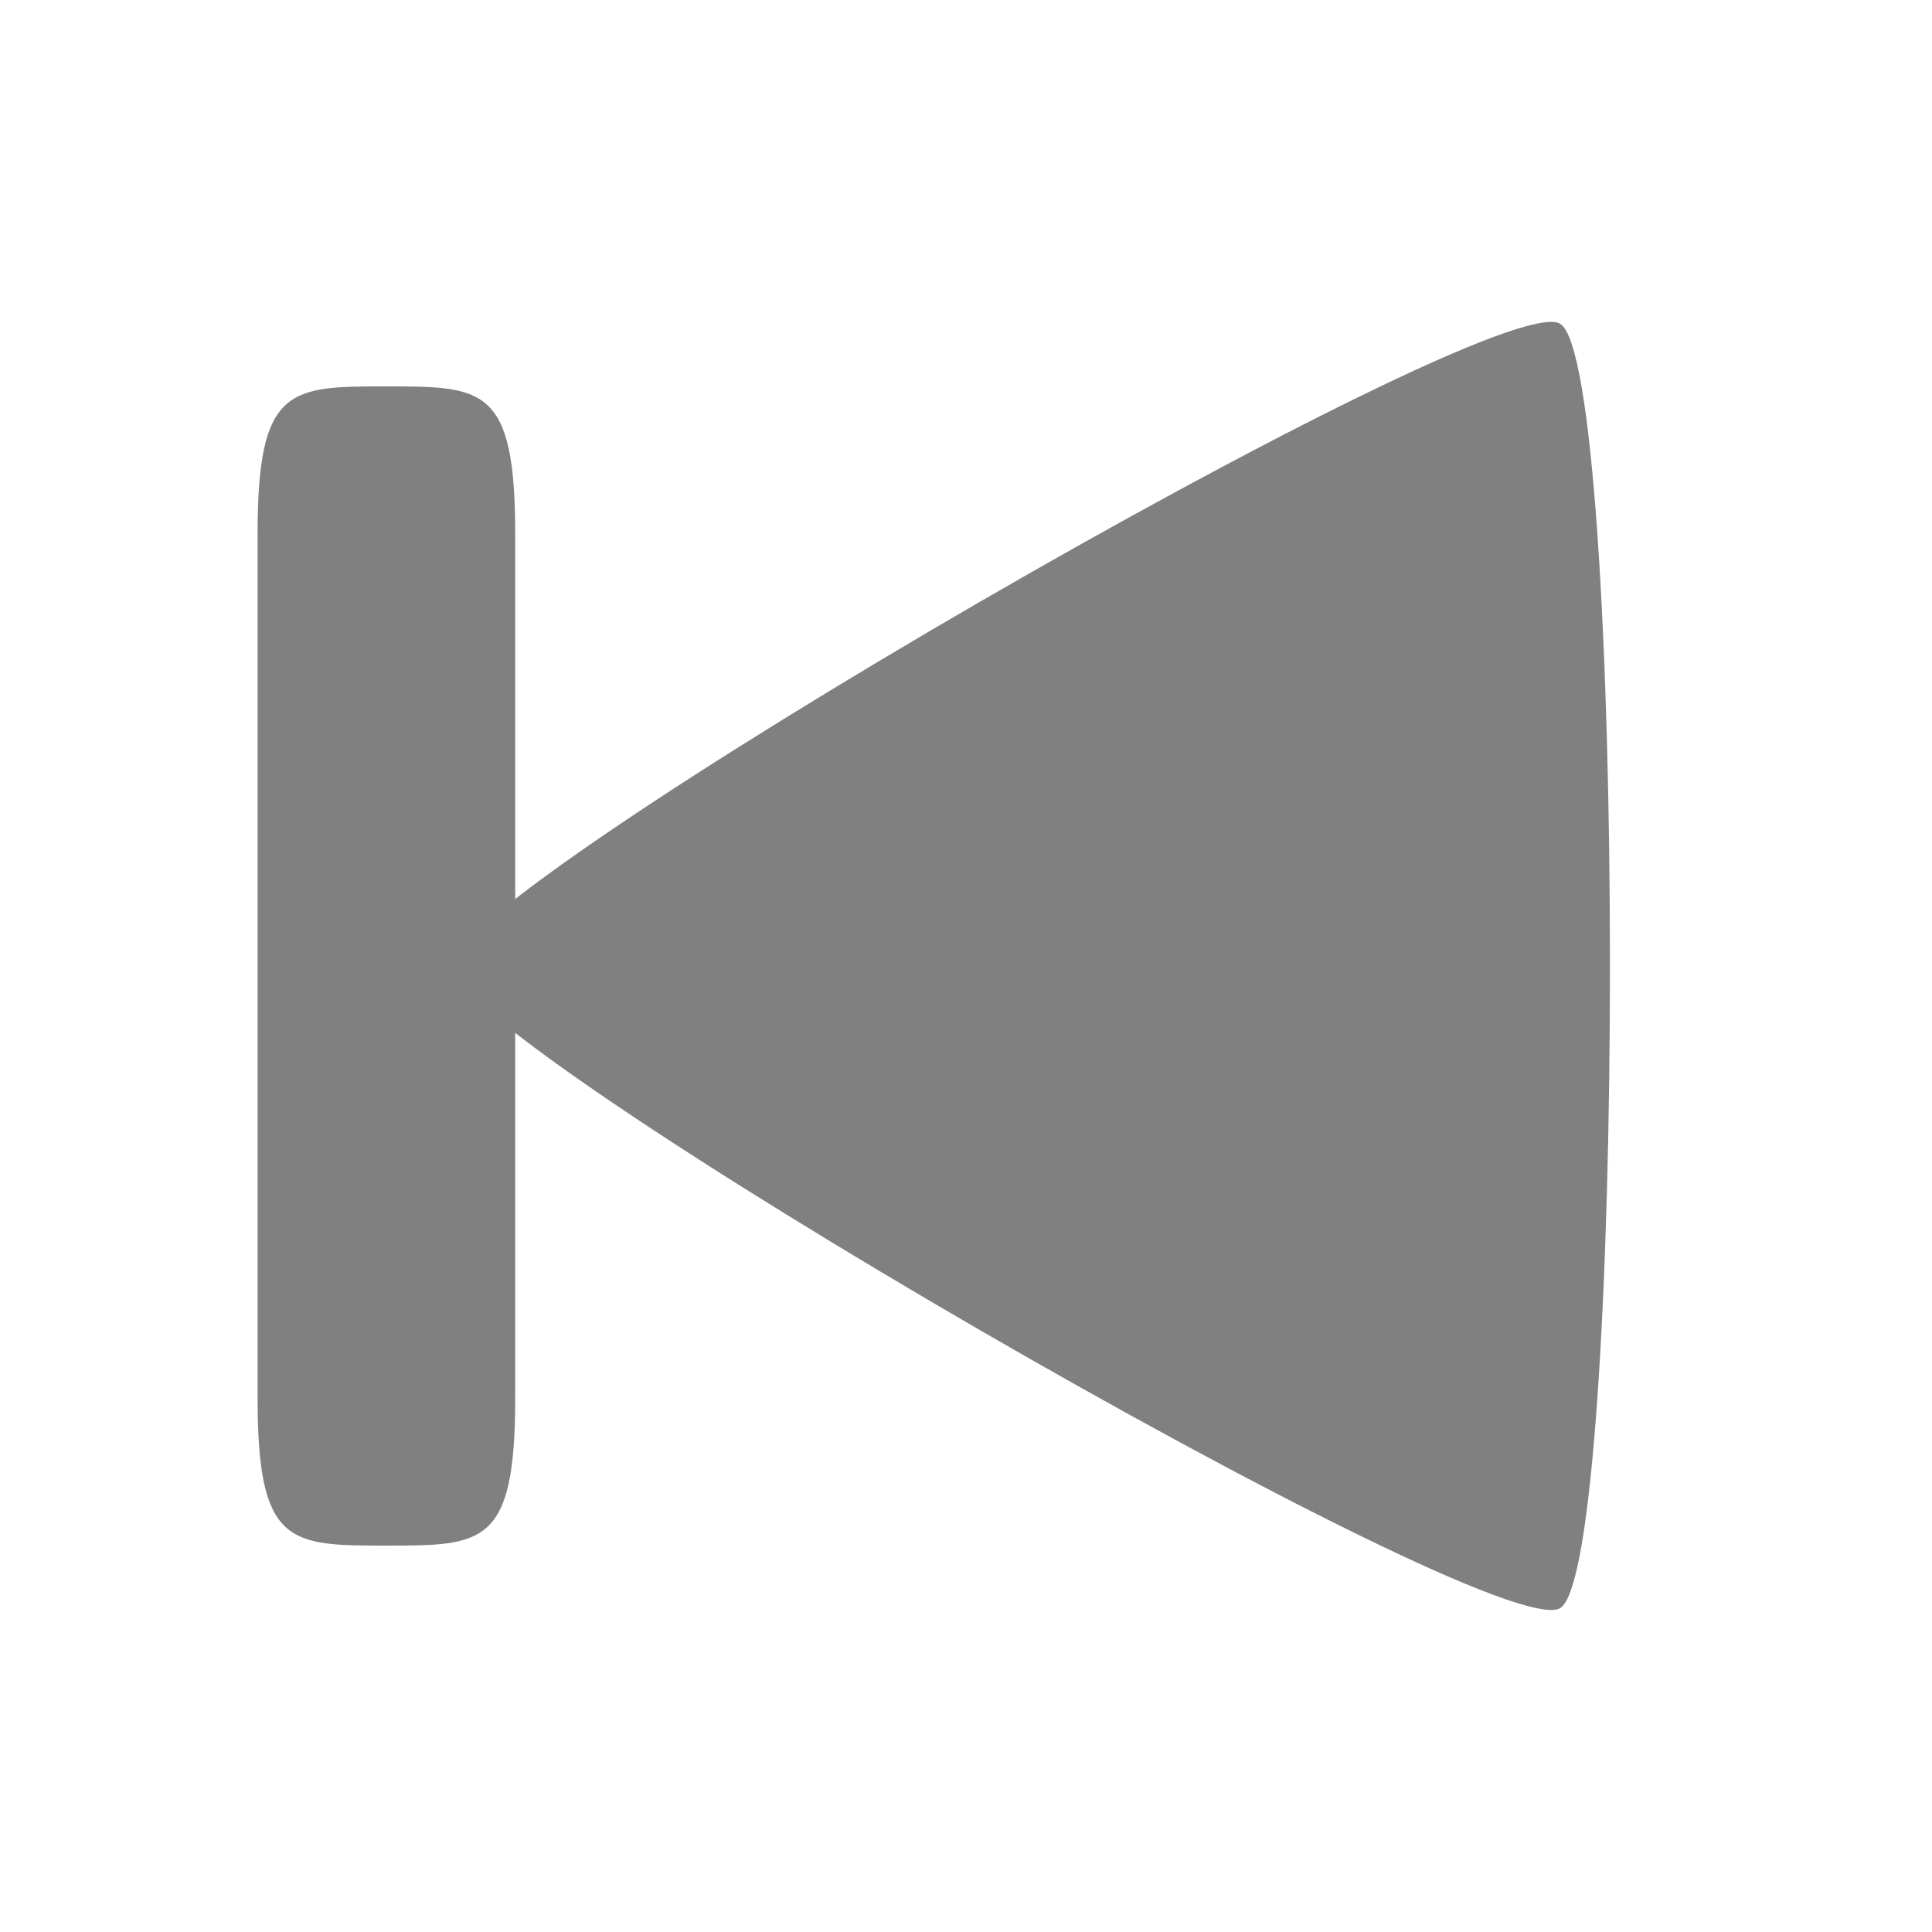
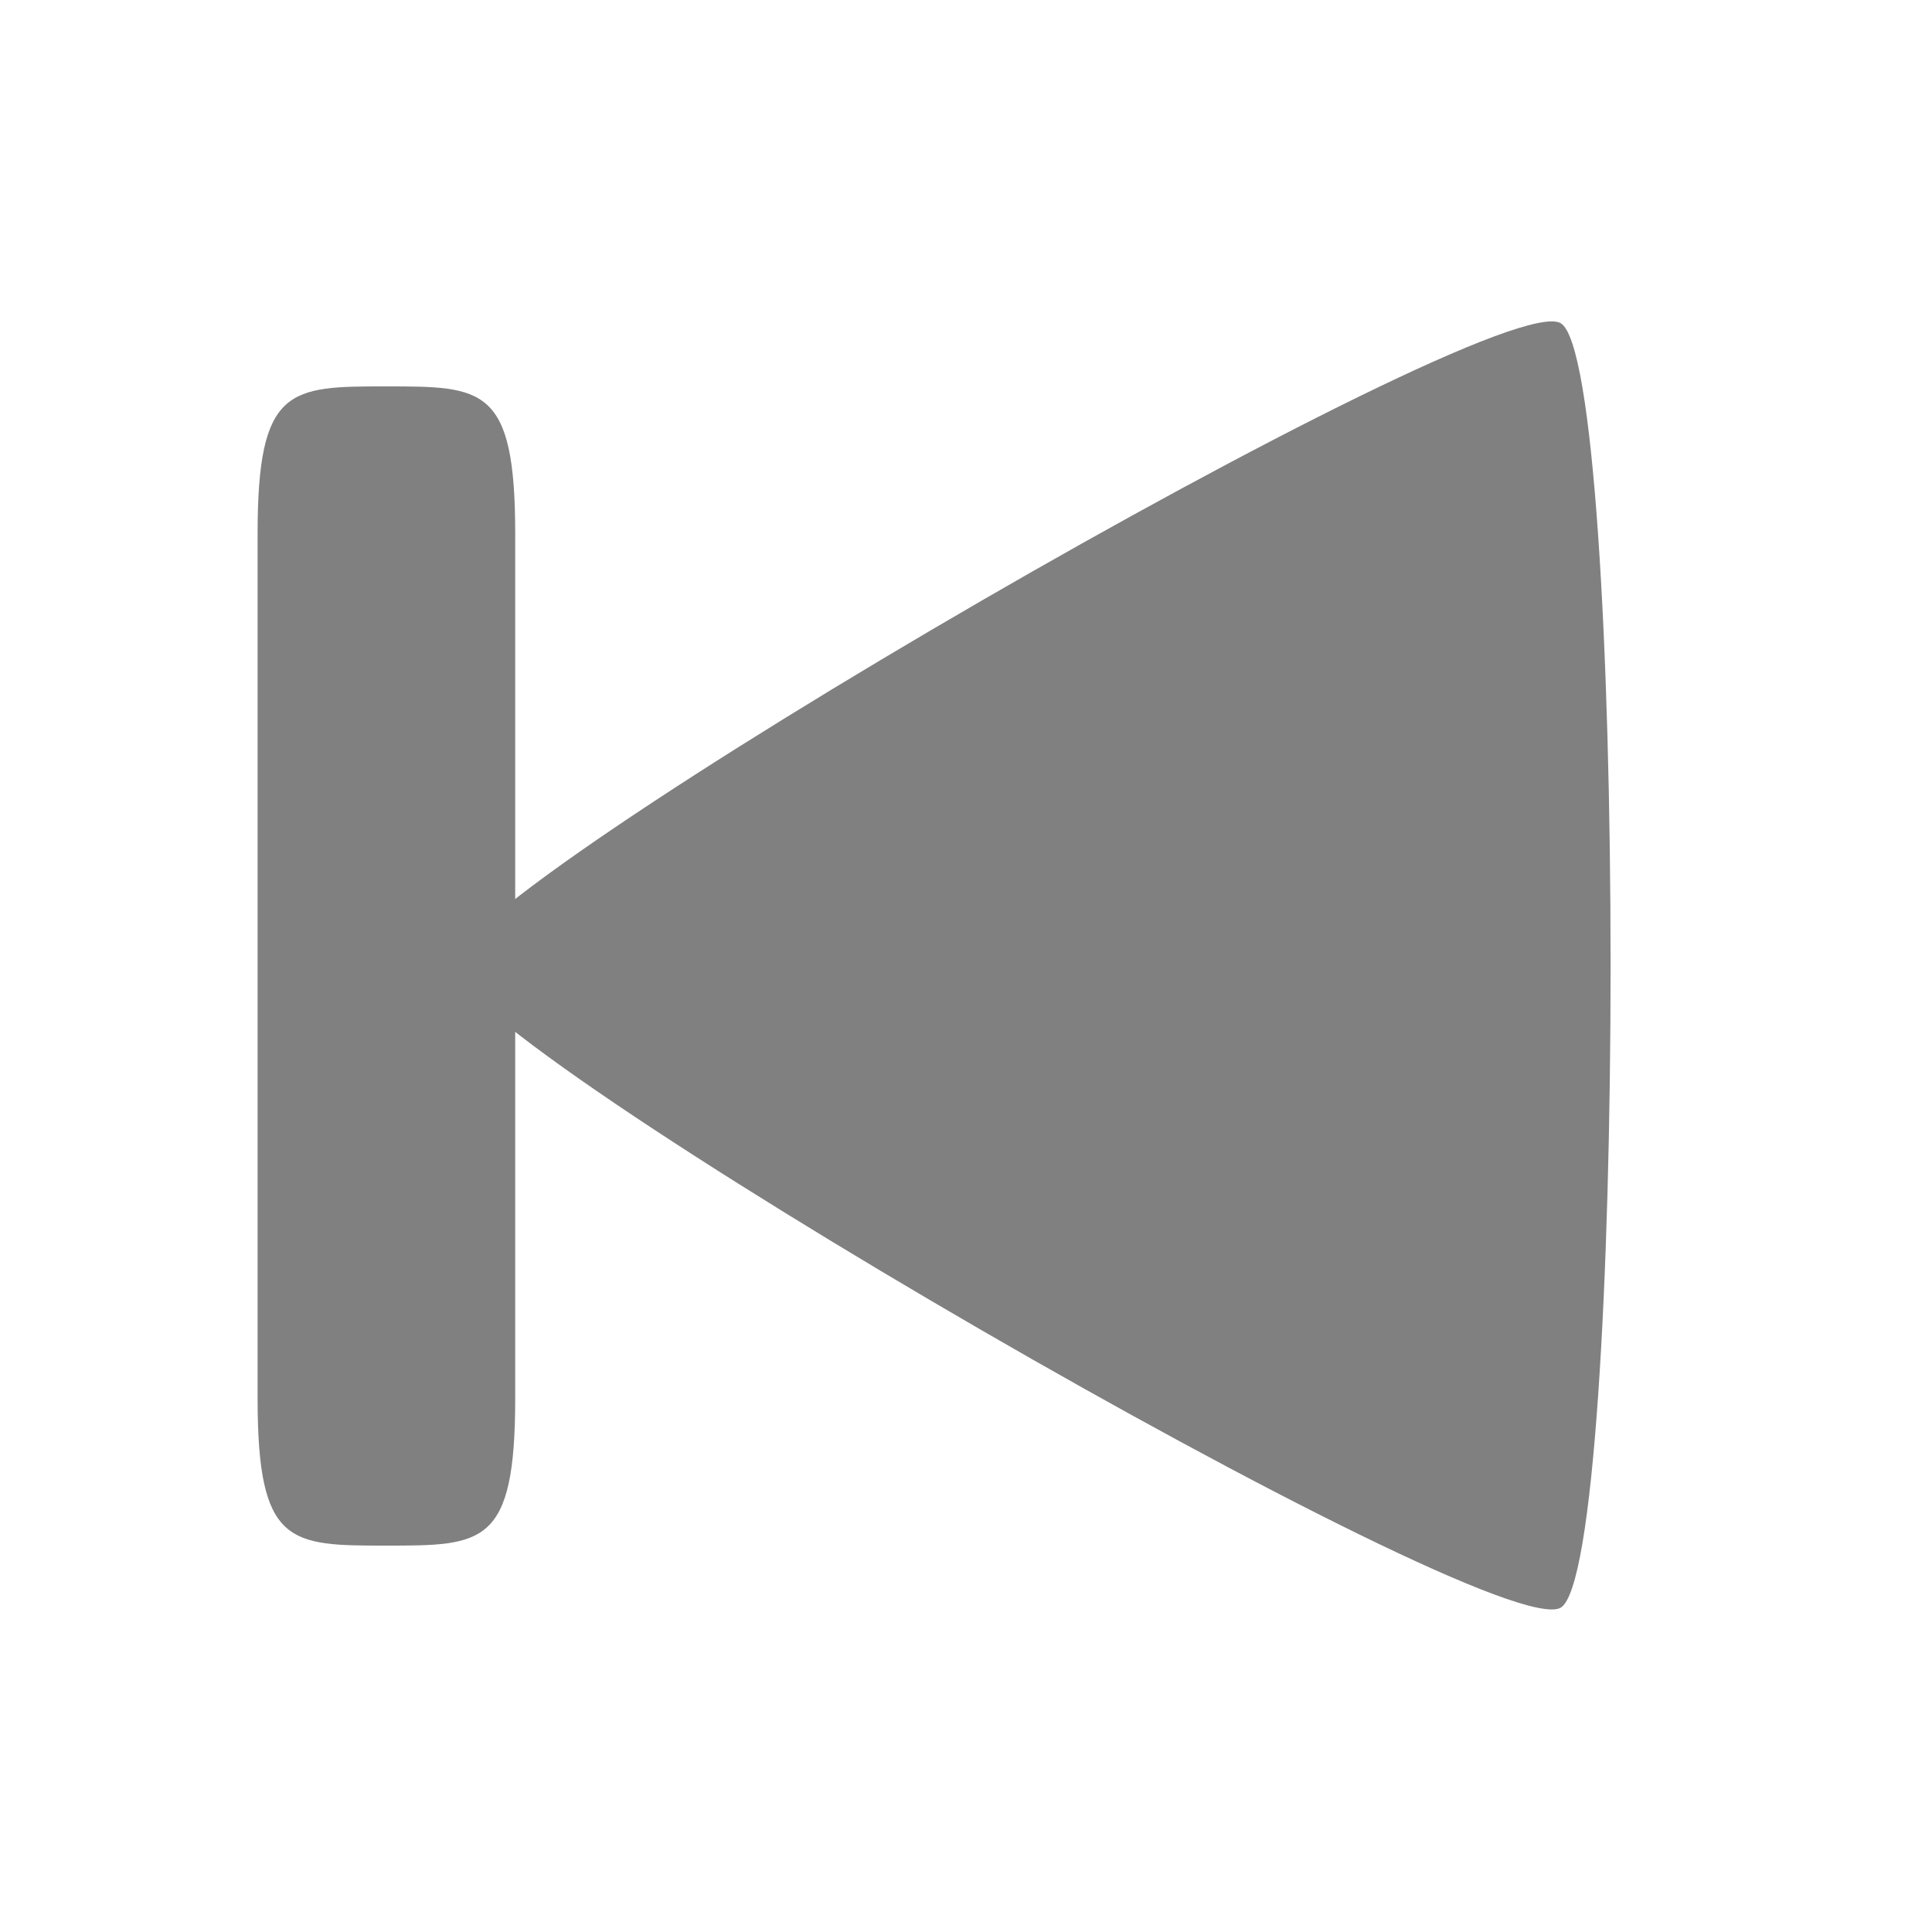
- <svg xmlns="http://www.w3.org/2000/svg" width="90" height="90" id="svg3747" version="1.1">
-   <defs id="defs3749" />
-   <g id="layer1" transform="translate(-144,-962.3622)">
-     <g transform="translate(-198,611)" id="g4171">
-       <rect style="opacity:0.01;color:#000000;fill:none;stroke:none;stroke-width:2;marker:none;visibility:visible;display:inline;overflow:visible;enable-background:accumulate" id="rect4173" width="90" height="90" x="342" y="351.362" />
-       <path id="path4185" d="m 360,369.362 c -4.5,0 -6,2e-5 -6,6.848 l 0,40.304 c 0,6.848 1.5,6.848 6,6.848 4.5,5e-5 6,-2e-5 6,-6.848 l 0,-40.304 c 0,-6.848 -1.5,-6.848 -6,-6.848 z" style="color:#000000;fill:#808080;fill-opacity:1;fill-rule:nonzero;stroke:none;stroke-width:2;marker:none;visibility:visible;display:inline;overflow:visible;enable-background:accumulate" />
-       <path style="color:#000000;fill:#808080;fill-opacity:1;fill-rule:nonzero;stroke:none;stroke-width:3;marker:none;visibility:visible;display:inline;overflow:visible;enable-background:accumulate" id="path4984" d="m 113.915,179.144 c -0.525,0.303 -8.746,-4.444 -8.746,-5.05 0,-0.606 8.222,-5.353 8.746,-5.05 0.525,0.303 0.525,9.797 0,10.1 z" transform="matrix(5.908085,0,0,5.924585,-258.3477,-635.0754)" />
+ <svg xmlns="http://www.w3.org/2000/svg" id="svg3747" height="90" width="90" version="1.1">
+   <g id="layer1" transform="translate(-144 -962.36)">
+     <g id="g4171" transform="translate(-198,611)">
+       <rect id="rect4173" opacity="0.01" style="color:#000000" height="90" width="90" y="351.36" x="342" fill="none" />
+       <path id="path4185" style="color:#000000" d="m360 369.36c-4.5 0-6 0-6 6.848v40.304c0 6.848 1.5 6.848 6 6.848 4.5 0 6-0 6-6.848v-40.304c0-6.848-1.5-6.848-6-6.848z" fill="#808080" />
+       <path id="path4984" style="color:#000000" transform="matrix(5.9081 0 0 5.9246 -258.35 -635.08)" fill="#808080" d="m113.92 179.14c-0.525 0.303-8.746-4.444-8.746-5.05 0-0.606 8.222-5.353 8.746-5.05 0.525 0.303 0.525 9.796 0 10.1z" />
    </g>
  </g>
</svg>
